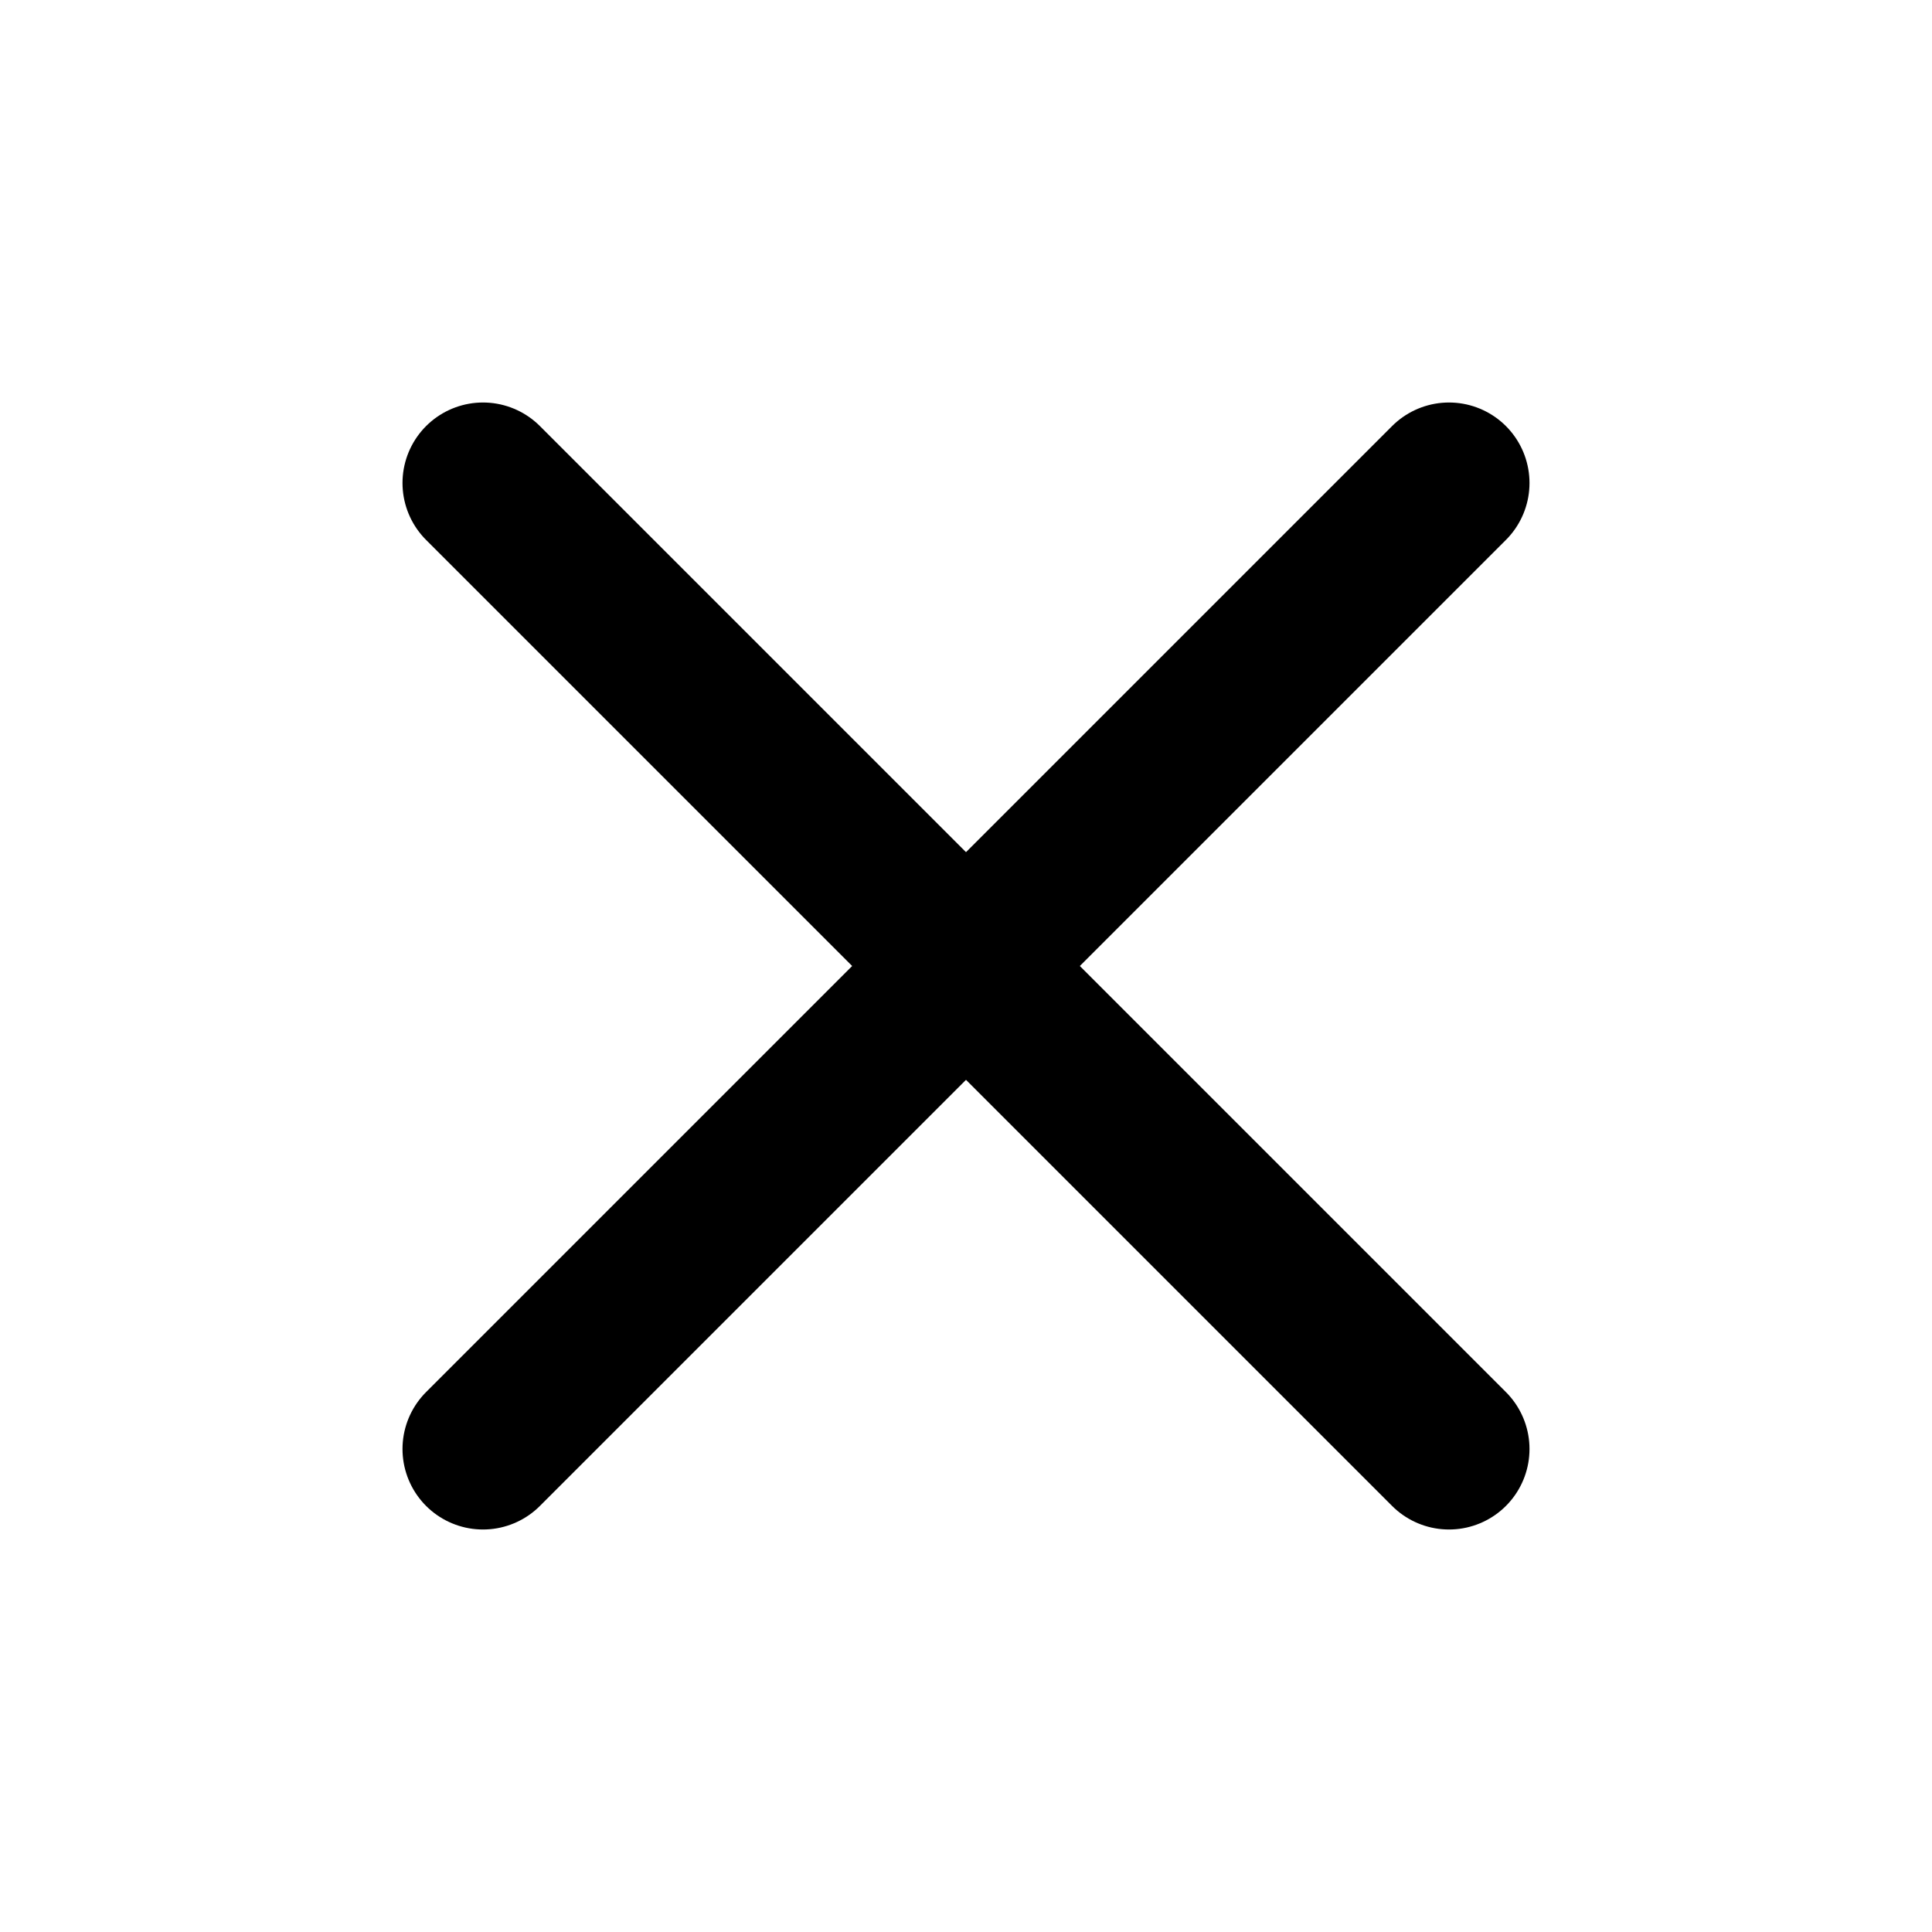
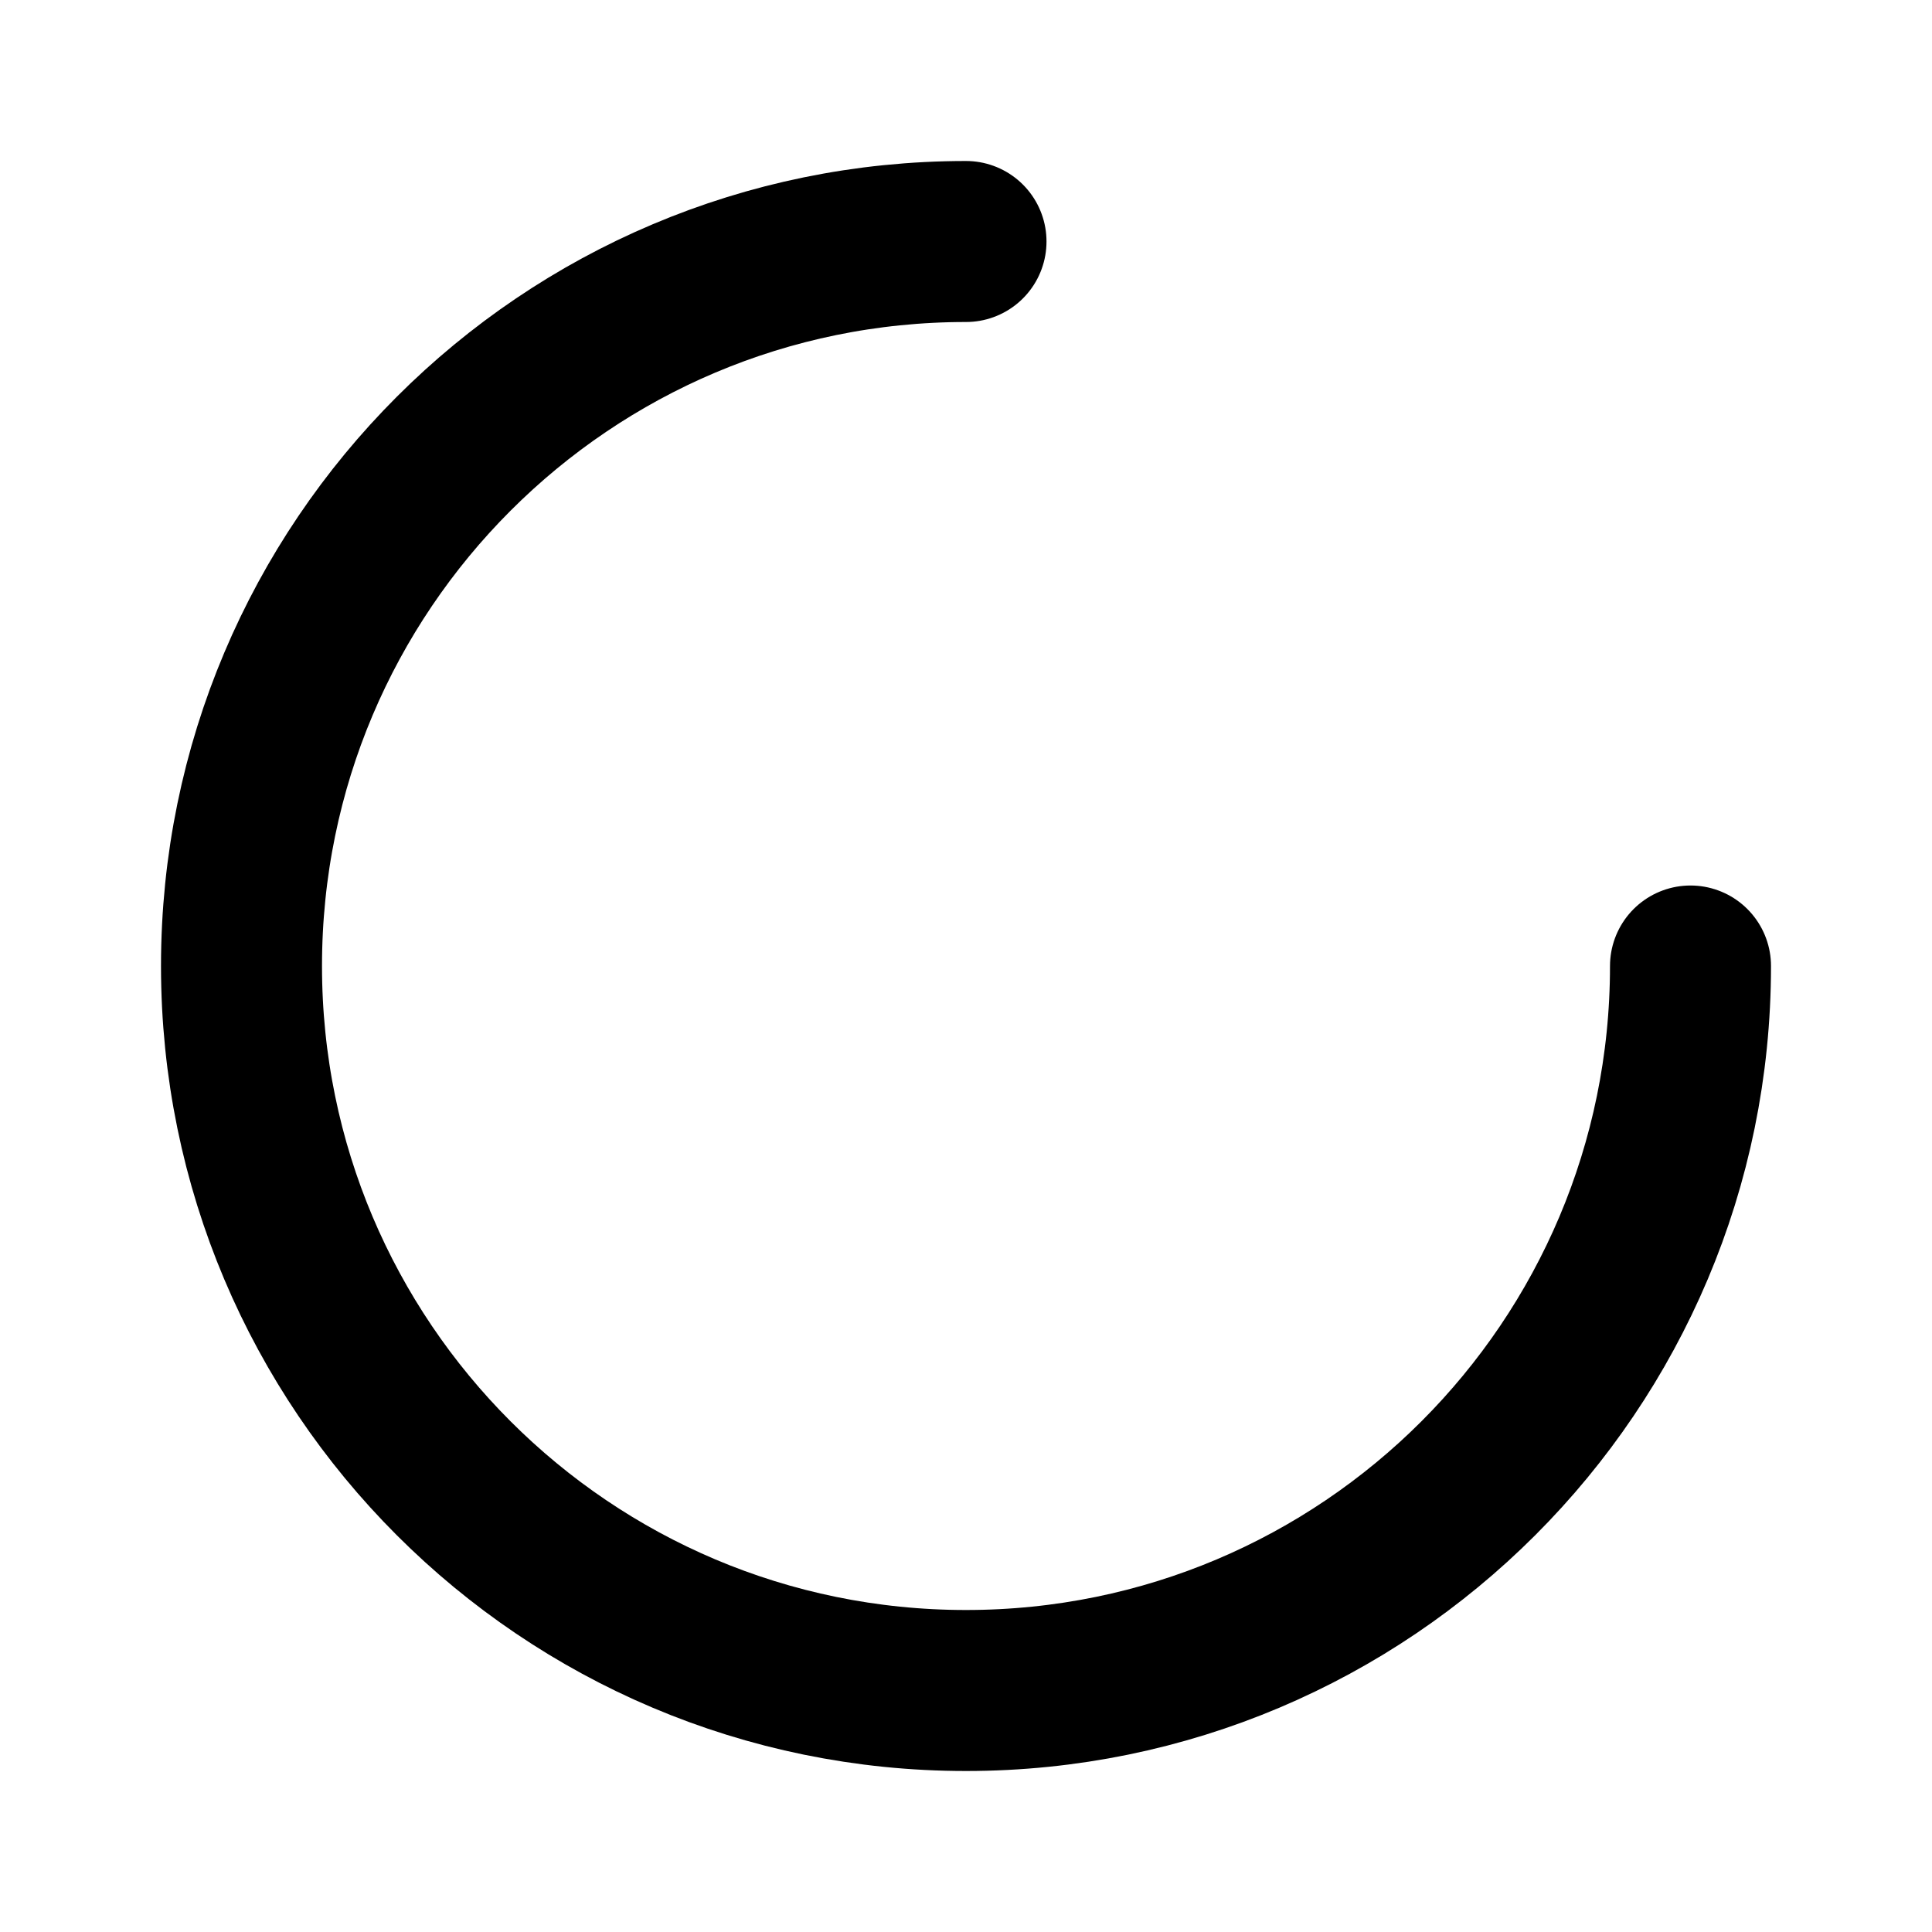
<svg xmlns="http://www.w3.org/2000/svg" viewBox="0 0 24 24" fill="none" stroke="currentColor" stroke-width="2" stroke-linecap="round" stroke-linejoin="round">
-   <path d="M18 6l-12 12" />
-   <path d="M6 6l12 12" />
+   <path d="M12 3a9 9 0 1 0 9 9" />
</svg>
